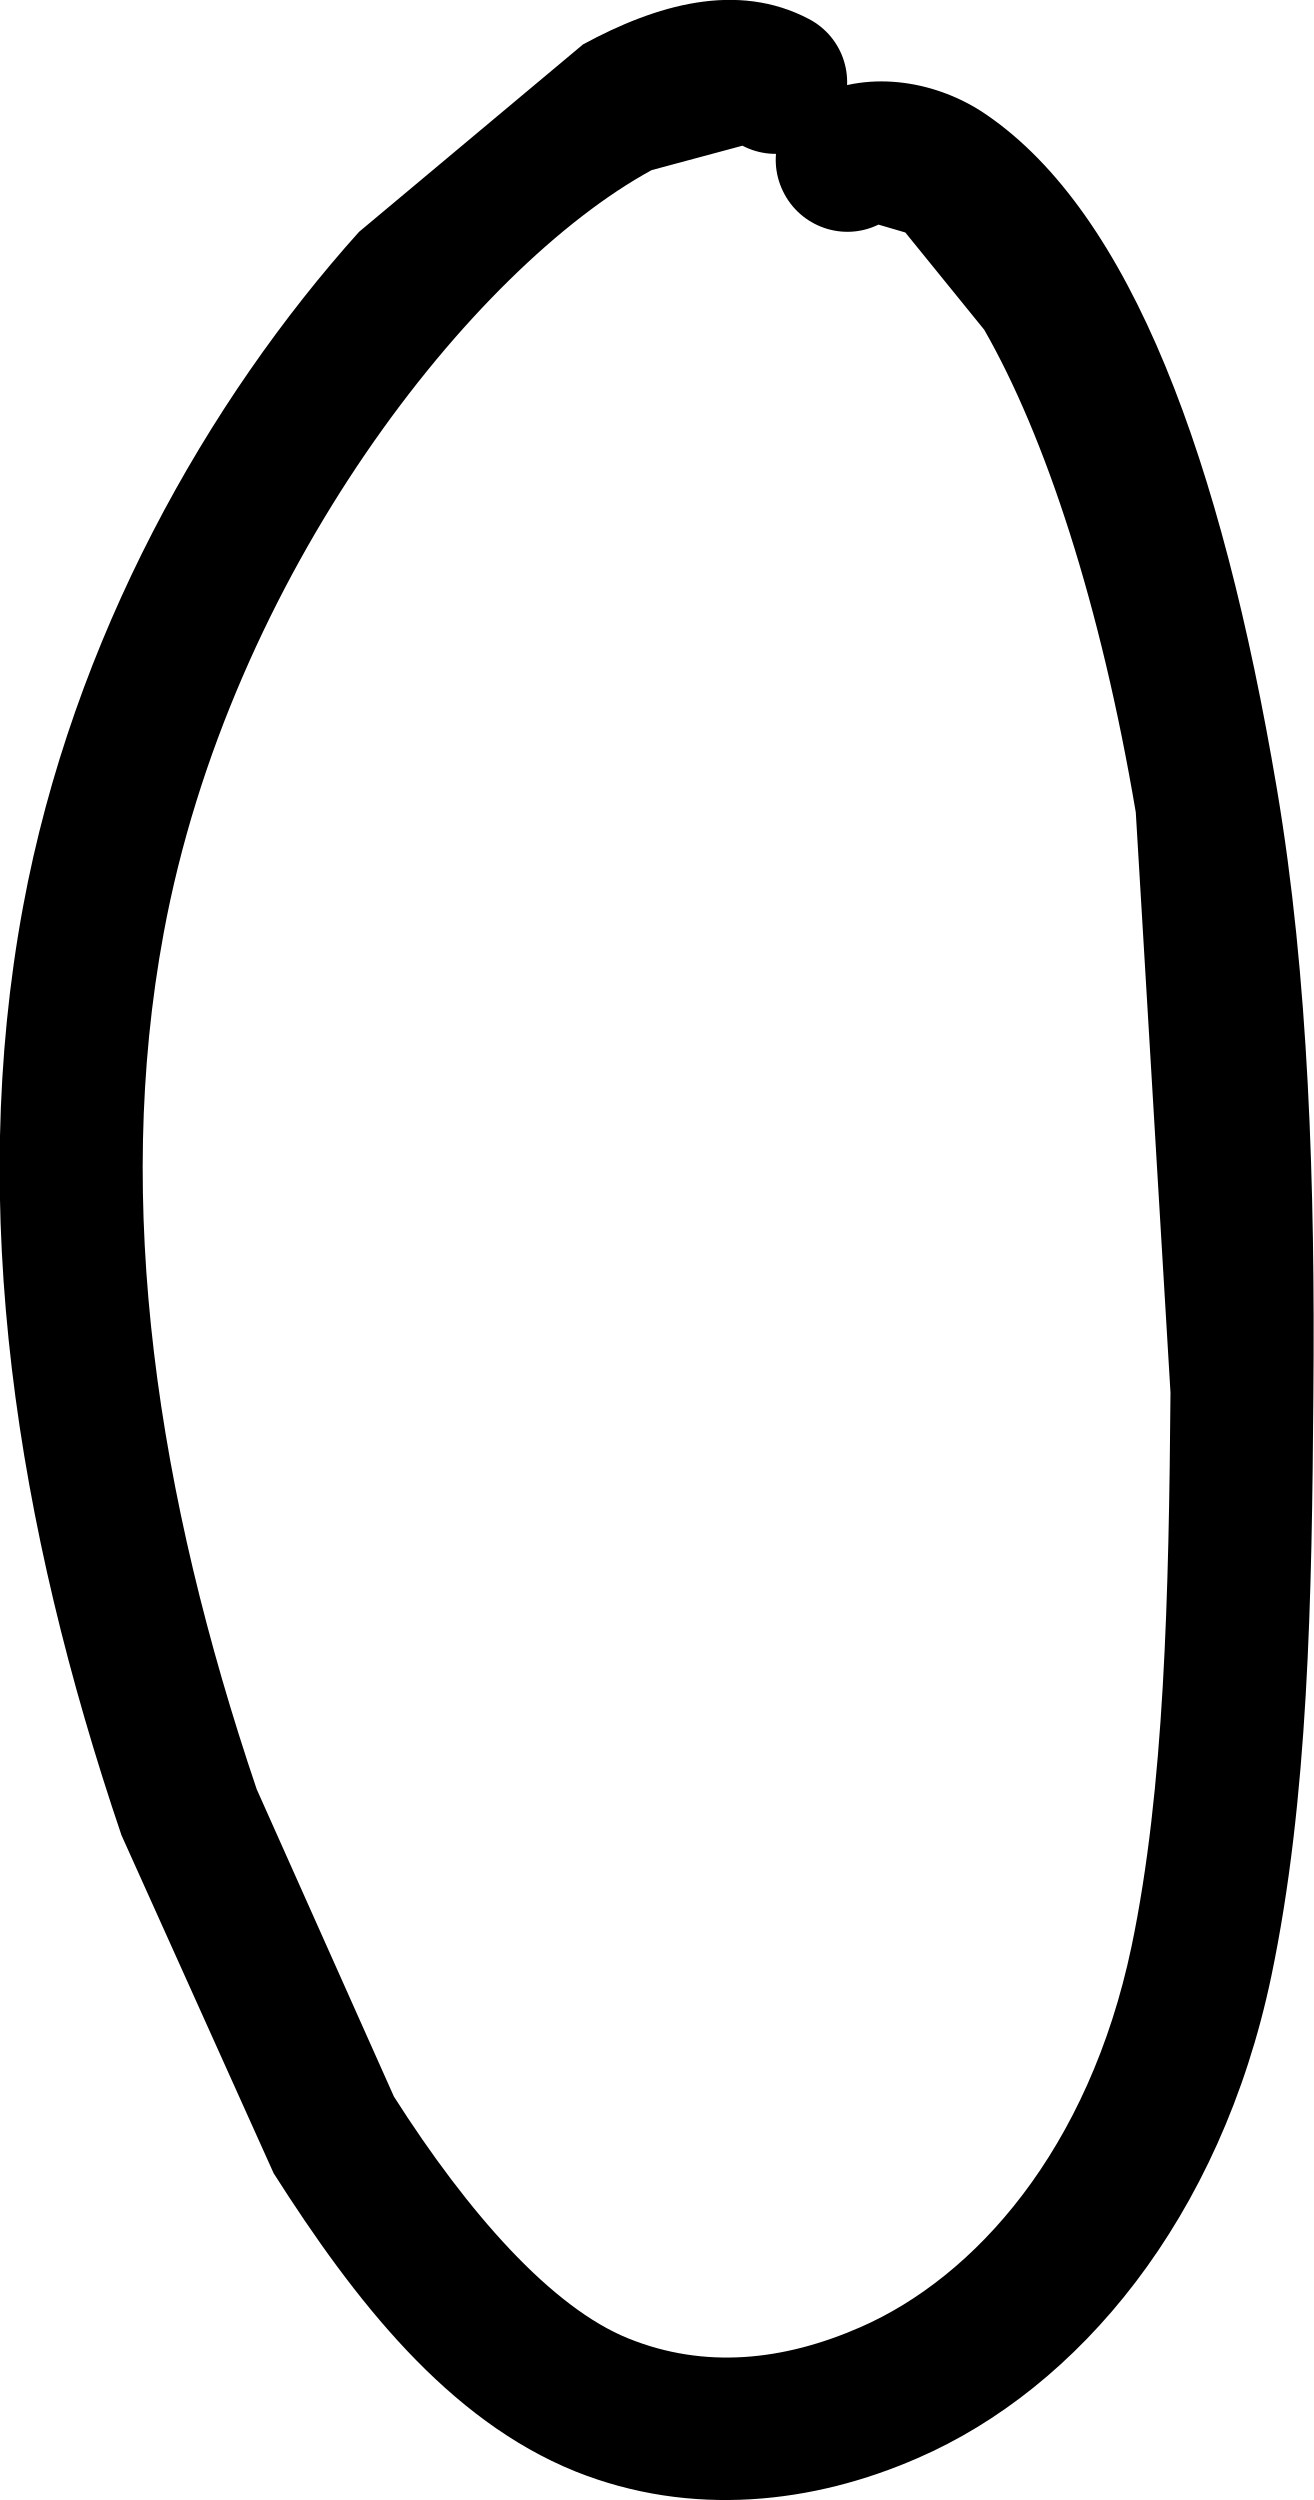
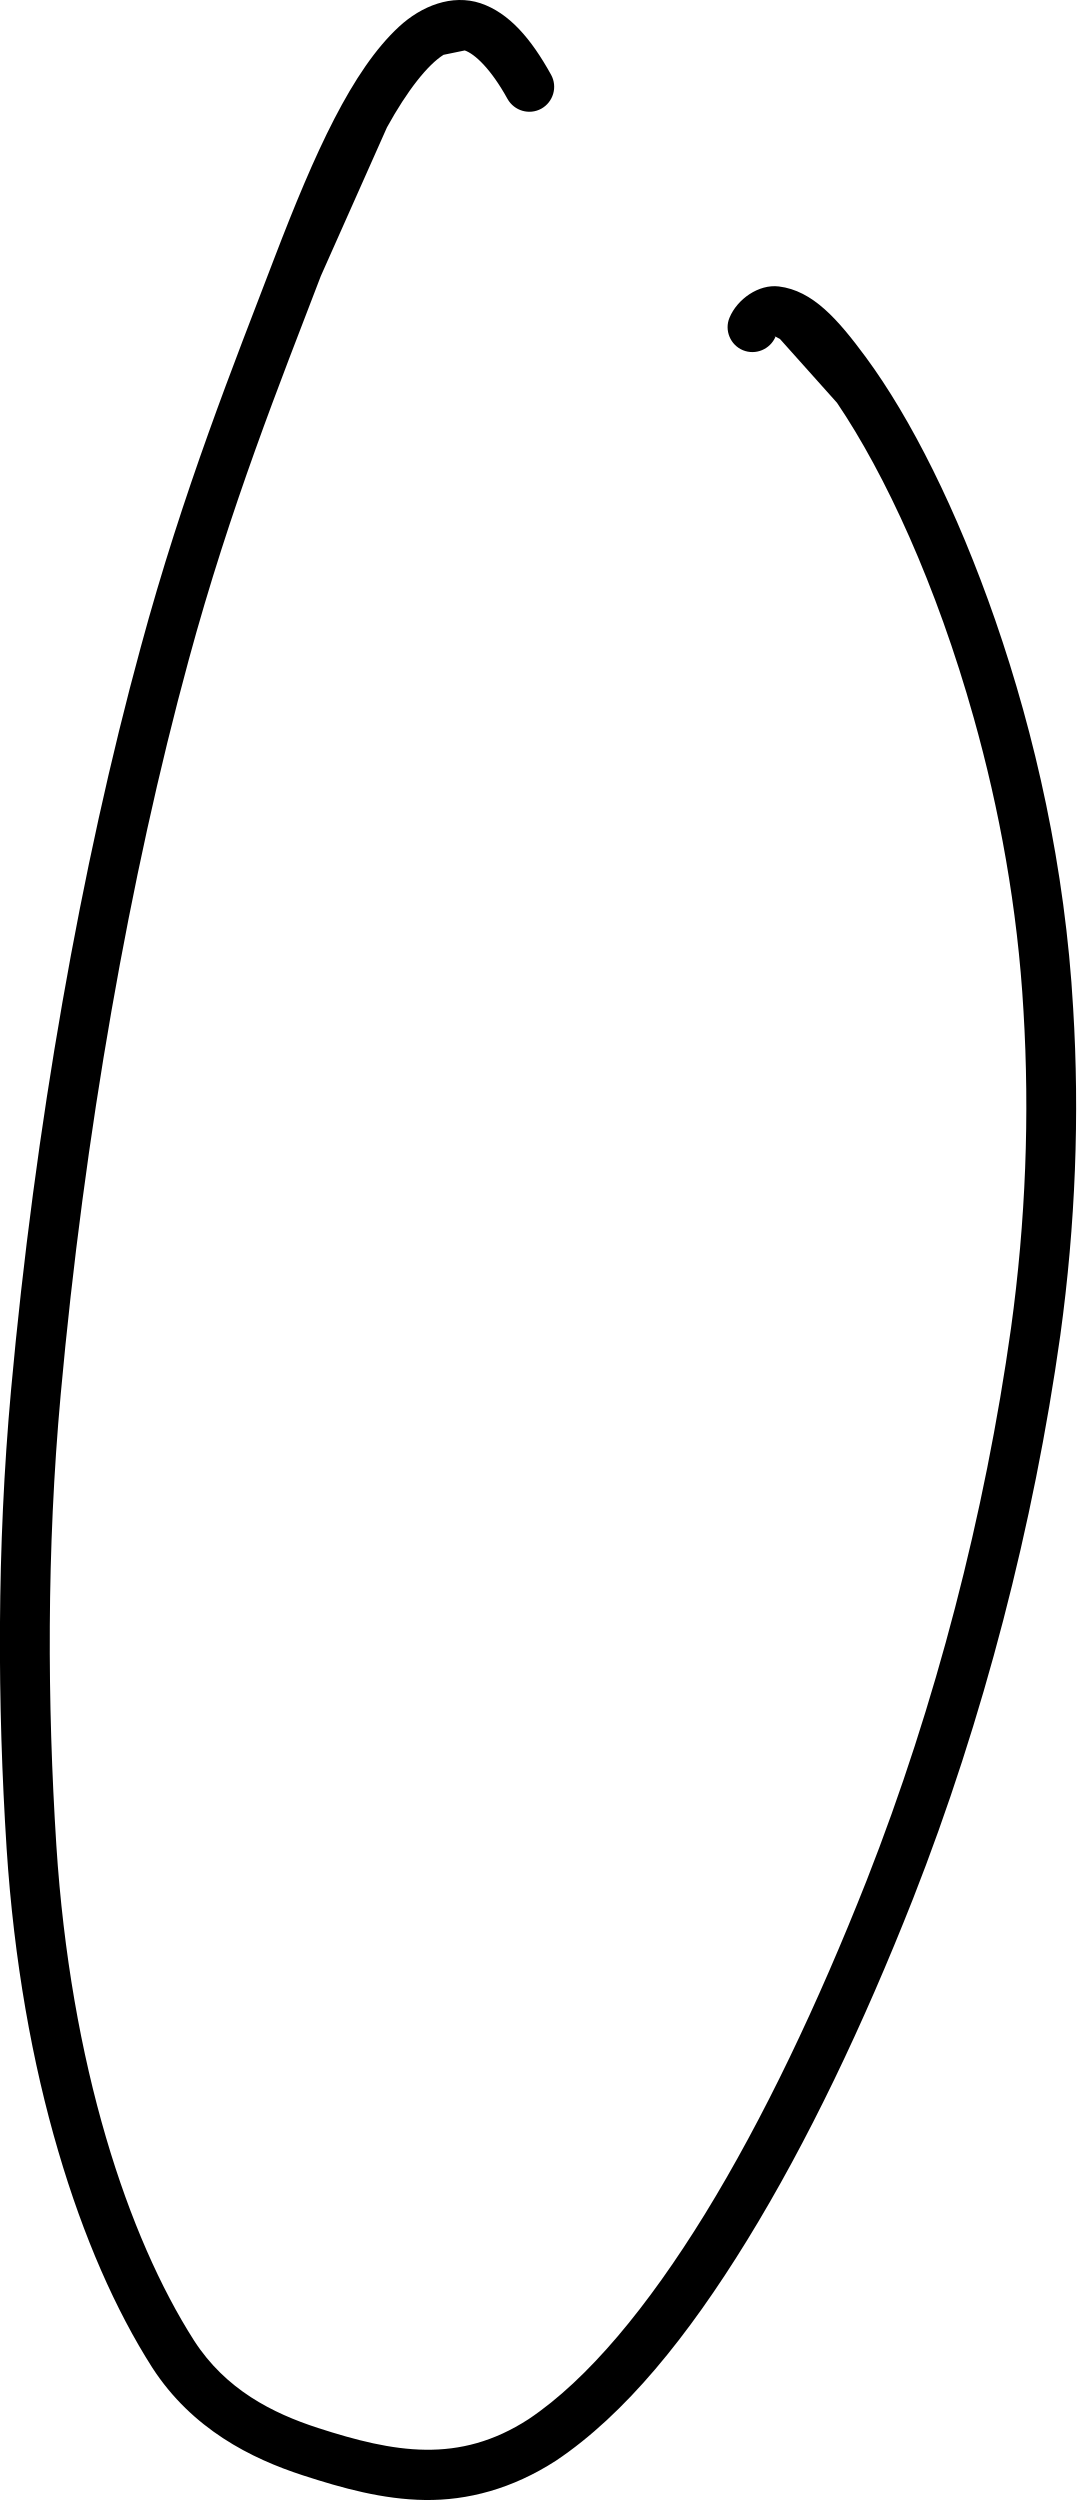
- <svg xmlns="http://www.w3.org/2000/svg" viewBox="0 0 6.510 12.388" width="6.510" height="12.388">
+ <svg xmlns="http://www.w3.org/2000/svg" viewBox="0 0 13.524 31.419" width="13.524" height="31.419">
  <g fill="black" stroke="none">
-     <path d="M 4.353 1.113 C 4.177 1.199 3.965 1.124 3.880 0.948 C 3.794 0.772 3.867 0.560 4.043 0.475 C 4.317 0.343 4.650 0.405 4.886 0.567 C 5.608 1.060 6.053 2.285 6.327 3.907 C 6.485 4.841 6.517 5.880 6.508 6.906 C 6.501 7.920 6.483 8.916 6.300 9.791 C 6.048 10.995 5.343 11.835 4.548 12.180 C 4.032 12.406 3.426 12.477 2.850 12.246 C 2.220 11.991 1.758 11.401 1.356 10.769 L 0.602 9.094 C 0.080 7.555 -0.163 5.994 0.114 4.494 C 0.361 3.159 1.030 1.983 1.779 1.149 L 2.889 0.220 C 3.252 0.023 3.652 -0.093 4.008 0.094 C 4.182 0.185 4.248 0.398 4.157 0.573 C 4.066 0.745 3.853 0.813 3.679 0.722 L 3.229 0.843 C 2.341 1.328 1.139 2.849 0.811 4.624 C 0.562 5.967 0.778 7.406 1.272 8.866 L 1.952 10.389 C 2.320 10.967 2.734 11.435 3.115 11.588 C 3.490 11.739 3.880 11.700 4.265 11.531 C 4.831 11.283 5.395 10.654 5.607 9.645 C 5.770 8.865 5.792 7.904 5.800 6.901 L 5.628 4.025 C 5.454 2.995 5.180 2.163 4.877 1.634 L 4.486 1.152 L 4.353 1.113 Z" />
+     <path d="M 6.926 0.940 C 7.009 1.091 6.954 1.282 6.803 1.366 C 6.652 1.449 6.463 1.394 6.378 1.243 C 6.168 0.862 5.965 0.677 5.841 0.634 L 5.574 0.689 C 5.375 0.815 5.121 1.133 4.863 1.601 L 4.032 3.469 C 3.526 4.792 2.894 6.367 2.371 8.296 C 1.632 11.010 1.059 14.263 0.763 17.524 C 0.584 19.487 0.595 21.419 0.708 23.190 C 0.797 24.563 1.020 25.798 1.332 26.862 C 1.635 27.896 2.020 28.759 2.440 29.417 C 2.837 30.031 3.421 30.327 3.997 30.514 C 4.950 30.822 5.766 30.972 6.643 30.403 C 7.387 29.905 8.142 28.990 8.859 27.826 C 9.597 26.625 10.279 25.184 10.891 23.635 C 11.762 21.419 12.379 19.023 12.706 16.692 C 12.892 15.344 12.941 14.004 12.863 12.709 C 12.789 11.410 12.558 10.161 12.238 9.023 C 11.769 7.350 11.124 5.956 10.519 5.062 L 9.802 4.260 L 9.725 4.219 L 9.746 4.233 C 9.678 4.391 9.496 4.467 9.336 4.401 C 9.178 4.335 9.102 4.151 9.168 3.993 C 9.265 3.759 9.535 3.569 9.788 3.600 C 10.215 3.652 10.529 4.012 10.882 4.490 C 11.445 5.255 12.024 6.400 12.509 7.797 C 13.007 9.235 13.387 10.904 13.487 12.673 C 13.569 14.009 13.517 15.388 13.326 16.779 C 12.991 19.159 12.363 21.600 11.474 23.864 C 10.852 25.440 10.154 26.911 9.391 28.152 C 8.647 29.362 7.855 30.344 6.987 30.925 C 6.436 31.281 5.874 31.426 5.342 31.419 C 4.813 31.412 4.308 31.272 3.806 31.109 C 3.157 30.898 2.414 30.528 1.914 29.756 C 1.455 29.036 1.050 28.119 0.733 27.038 C 0.406 25.927 0.176 24.648 0.083 23.230 C -0.032 21.432 -0.043 19.469 0.139 17.468 C 0.439 14.170 1.017 10.887 1.769 8.133 C 2.301 6.165 2.944 4.564 3.448 3.244 C 3.958 1.912 4.424 0.882 5.014 0.336 C 5.297 0.074 5.681 -0.078 6.040 0.041 C 6.400 0.163 6.676 0.488 6.926 0.940 Z" />
  </g>
</svg>
